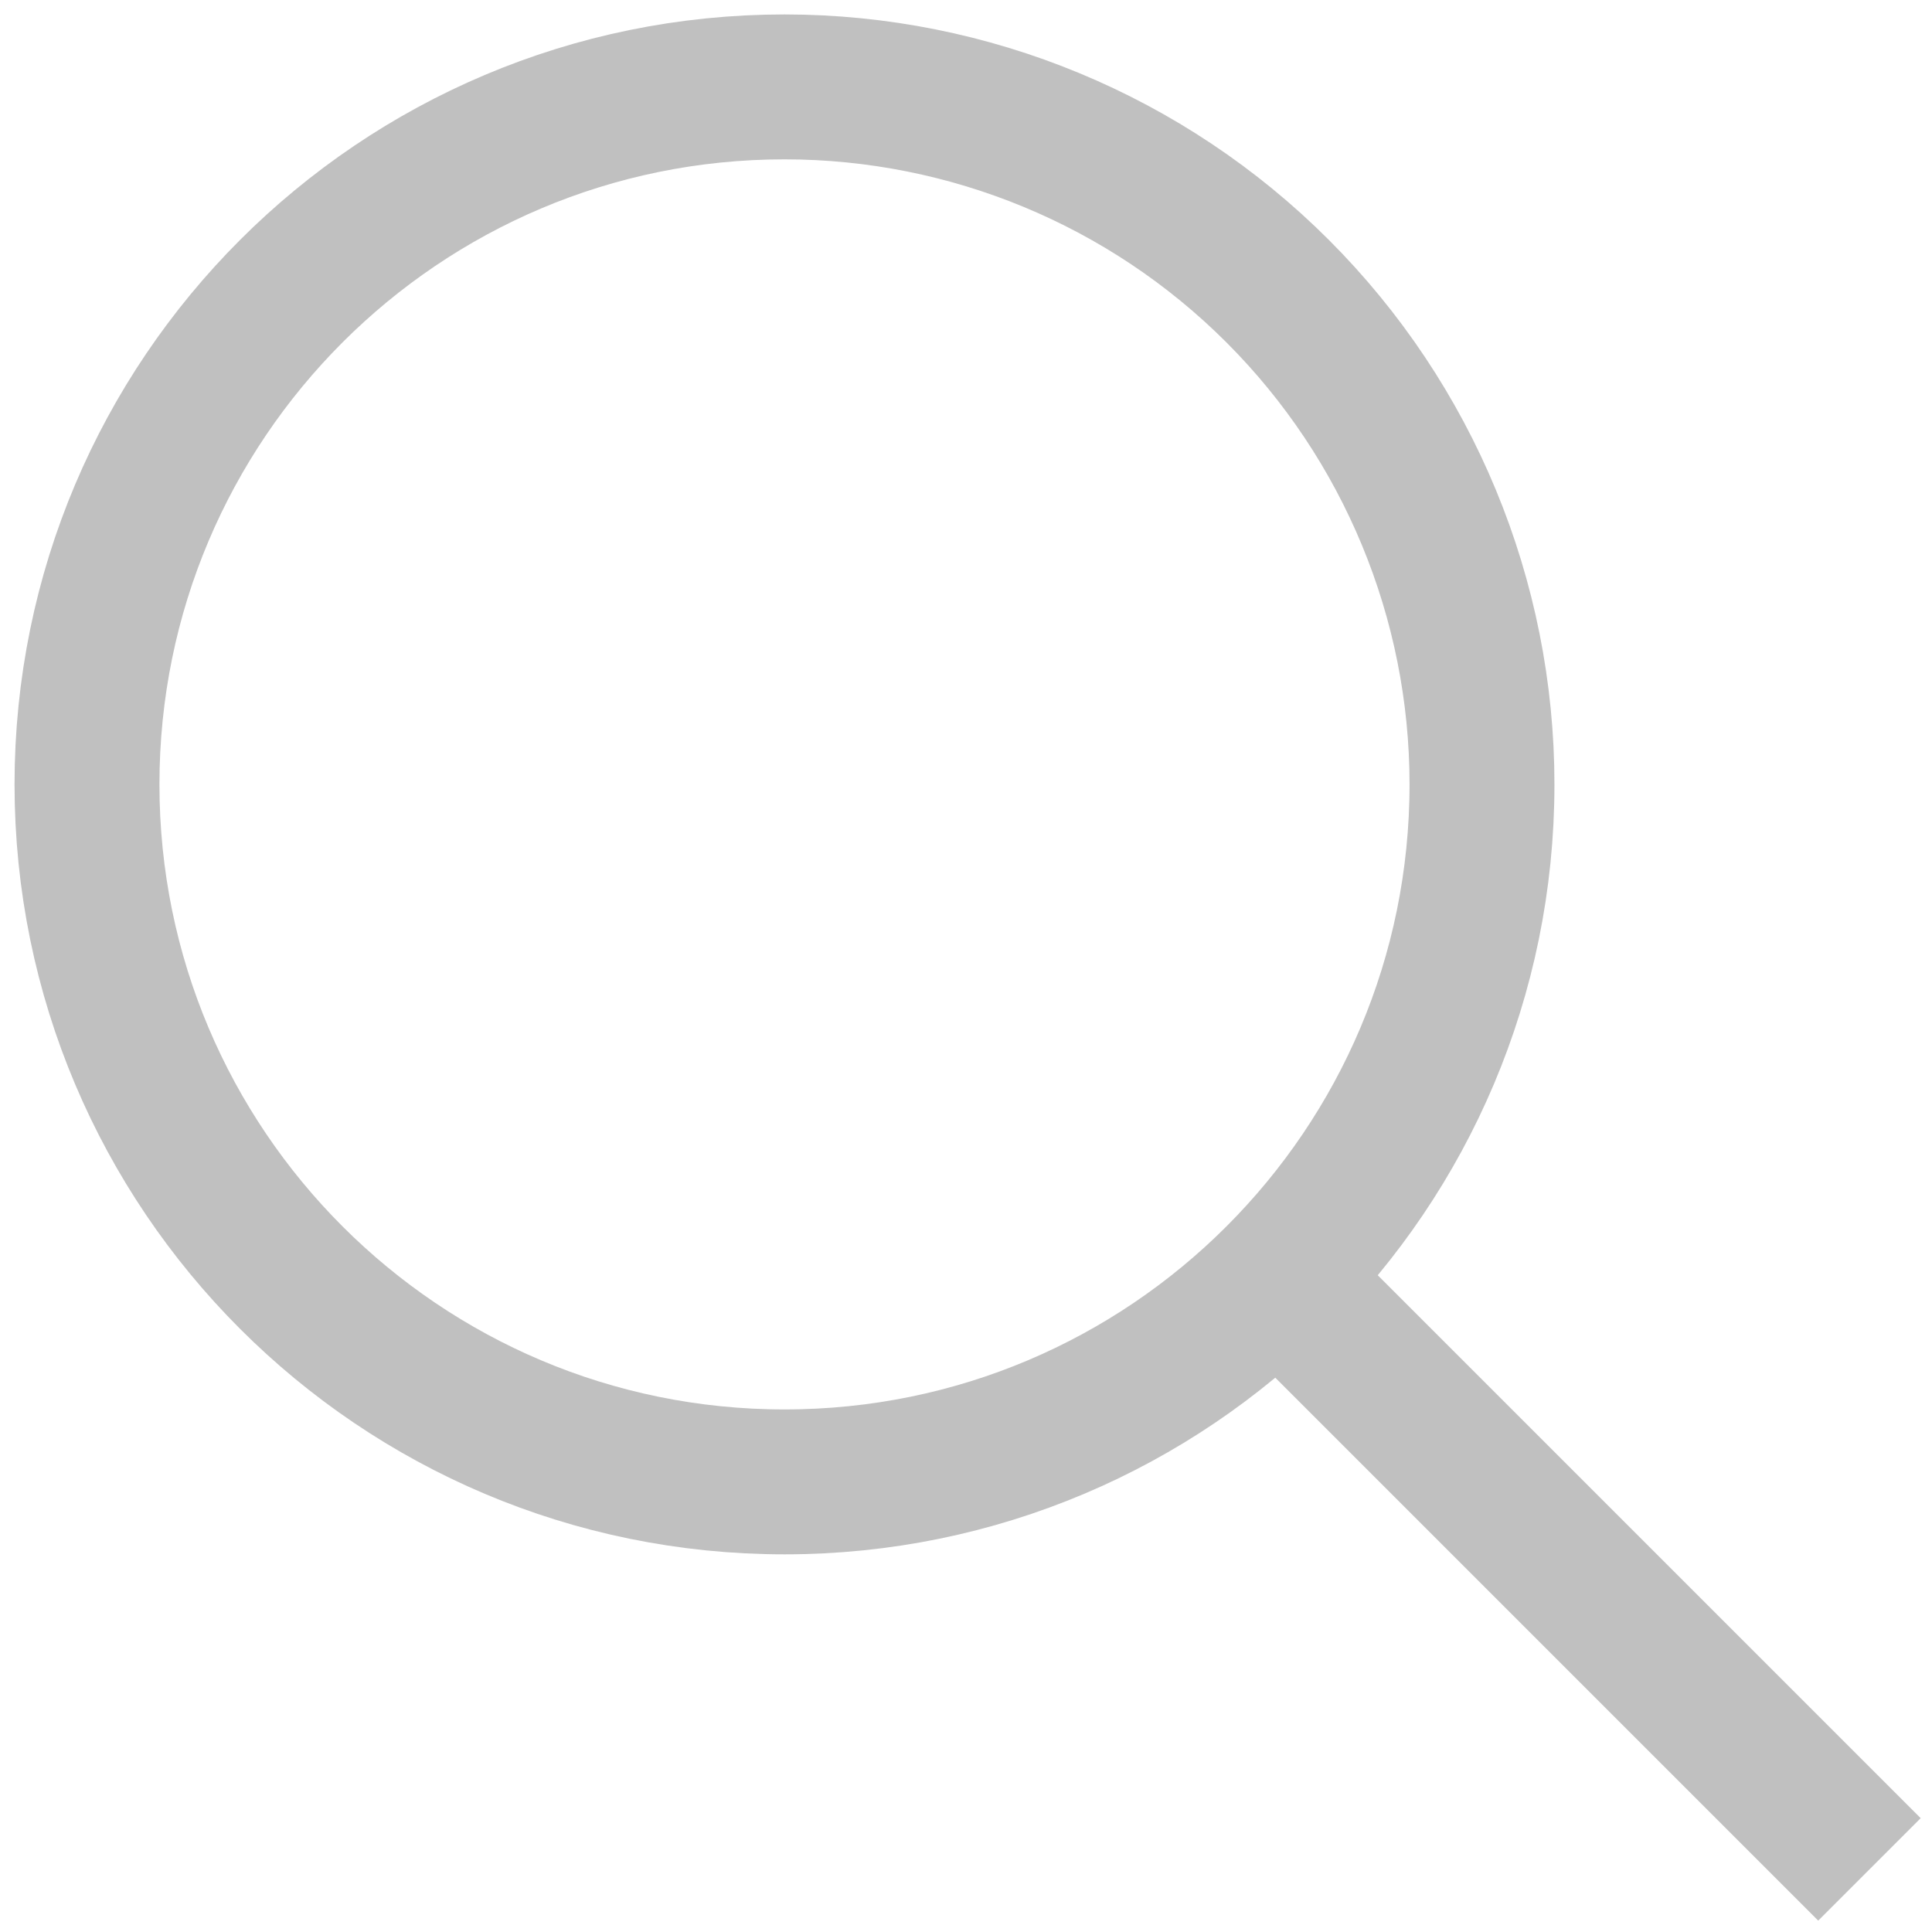
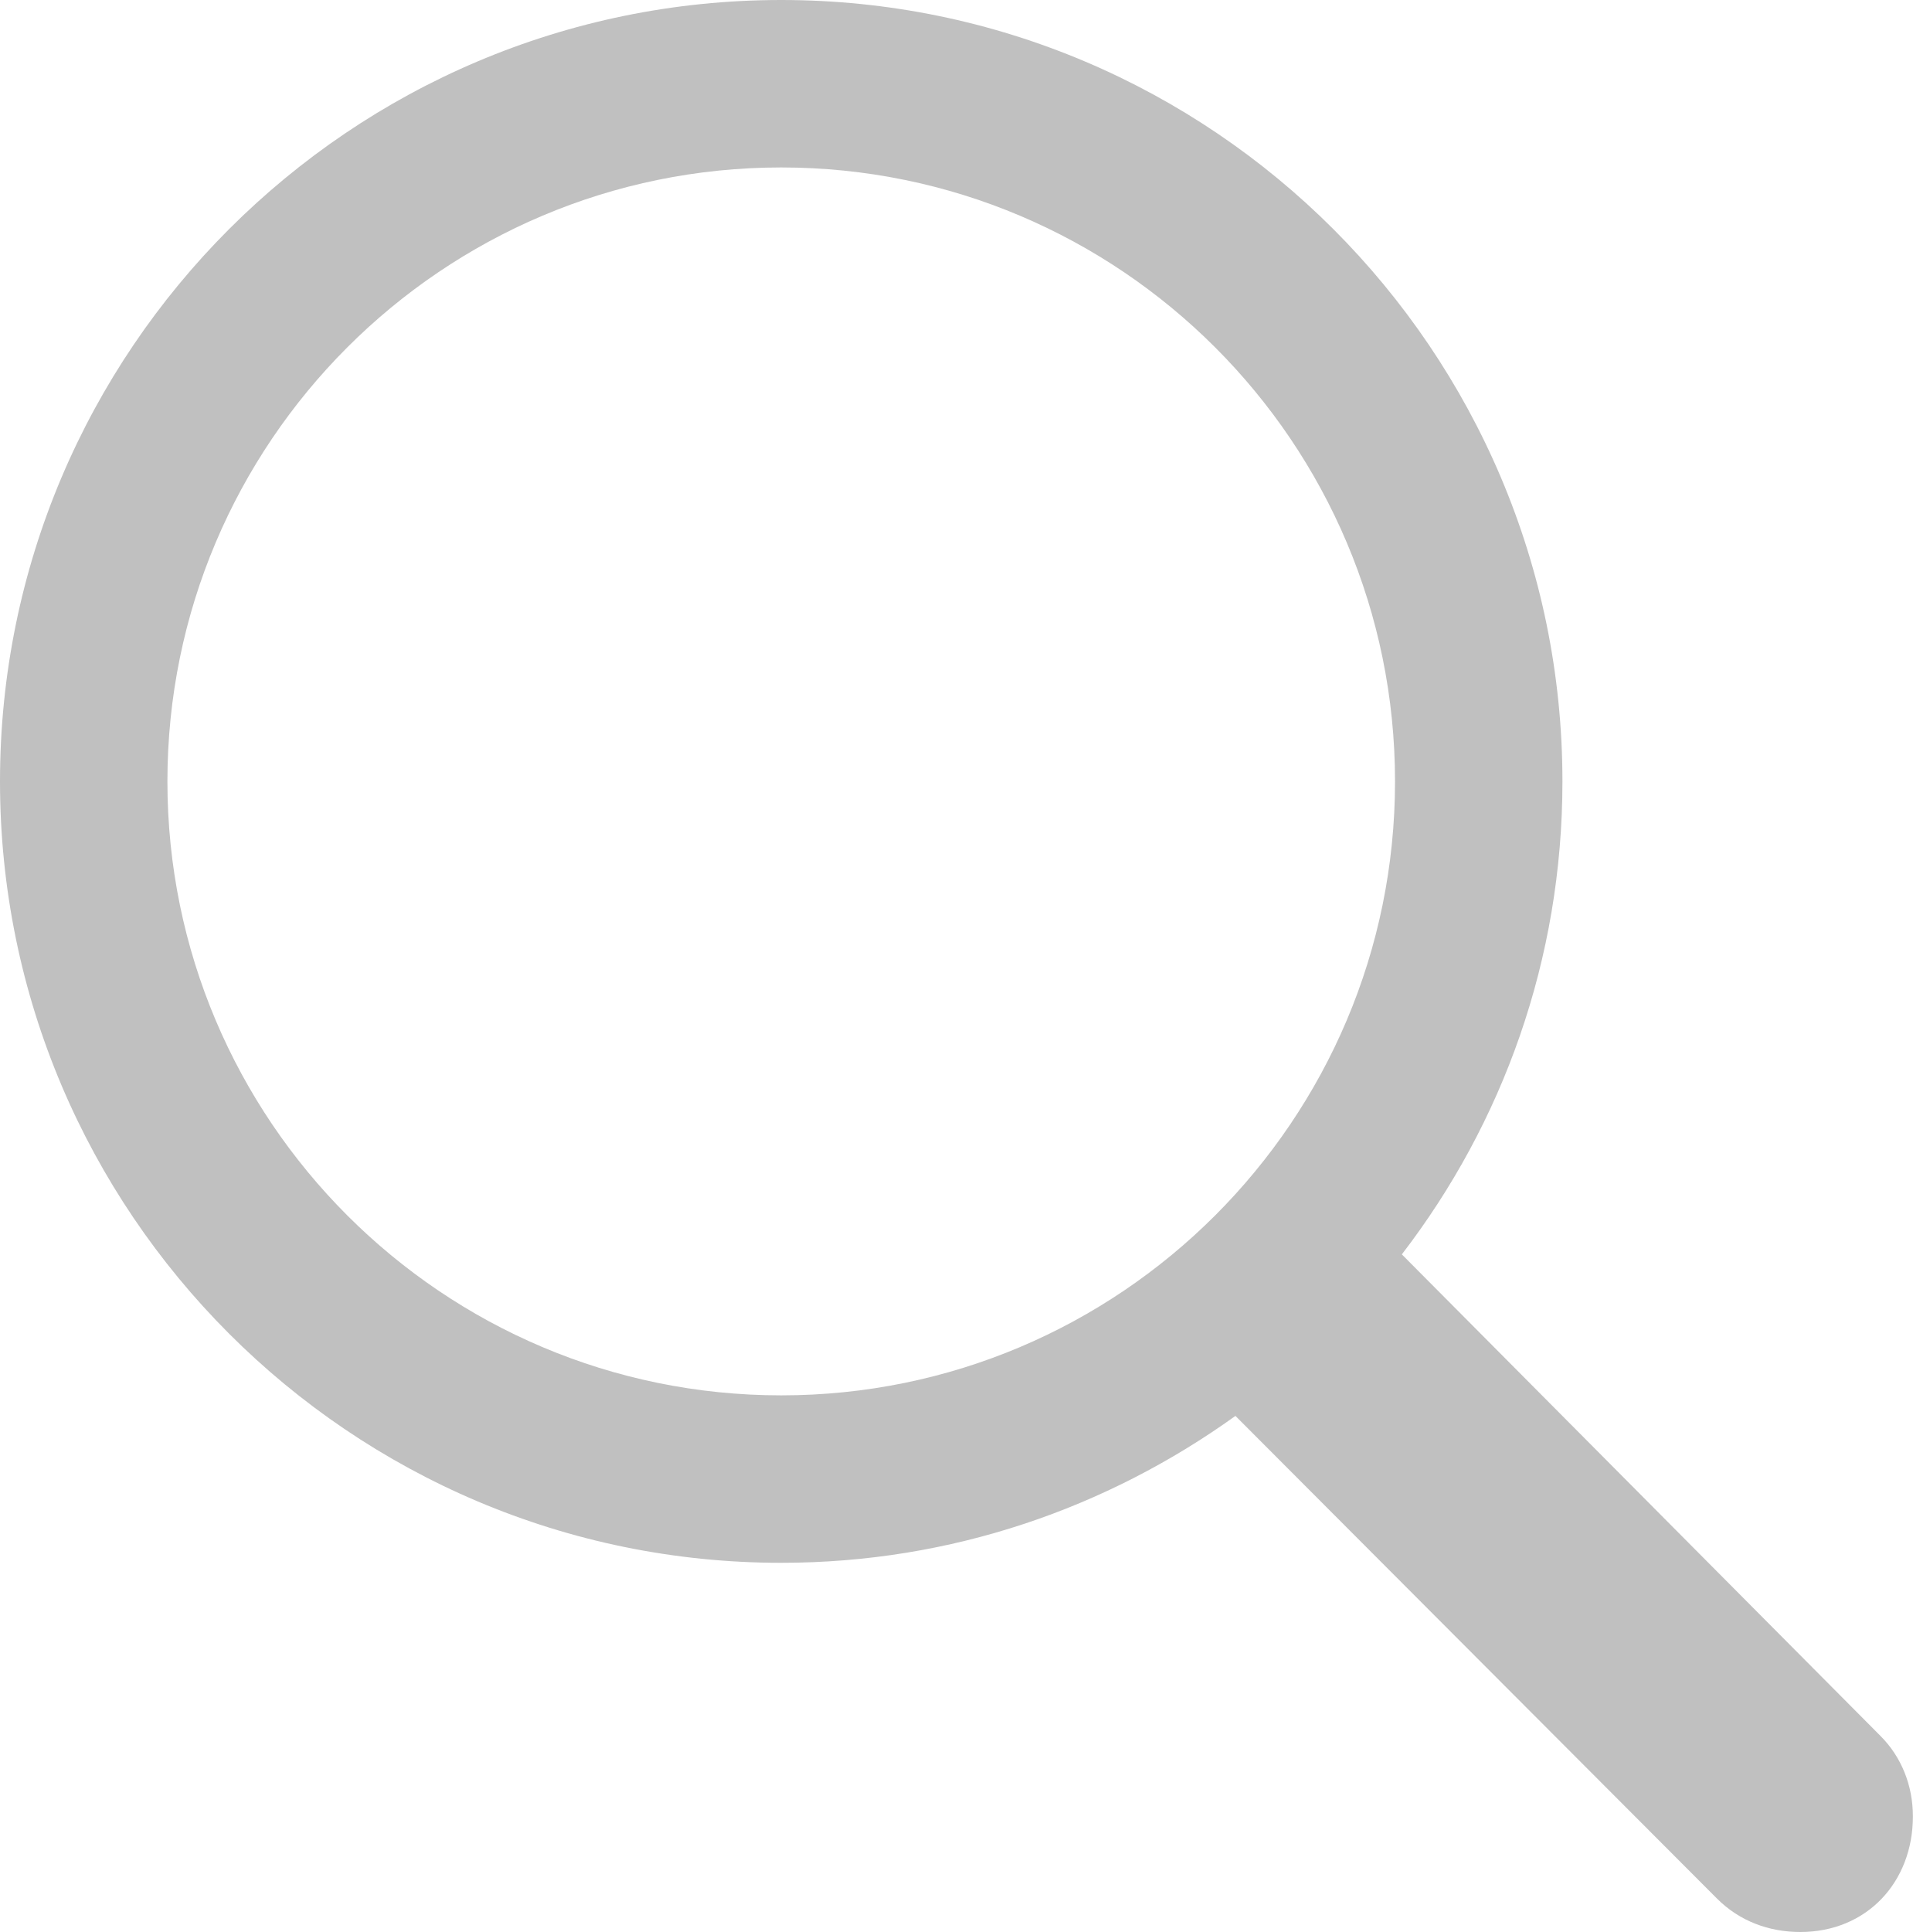
- <svg xmlns="http://www.w3.org/2000/svg" version="1.1" viewBox="0.0 0.0 40.0 40.0" fill="none" stroke="none" stroke-linecap="square" stroke-miterlimit="10">
-   <clipPath id="p.0">
-     <path d="m0 0l40.0 0l0 40.0l-40.0 0l0 -40.0z" clip-rule="nonzero" />
-   </clipPath>
-   <g clip-path="url(#p.0)">
-     <path fill="#000000" fill-opacity="0.0" d="m0 0l40.0 0l0 40.0l-40.0 0z" fill-rule="evenodd" />
-     <path fill="#000000" fill-opacity="0.0" d="m1.801 16.24l0 0c0 -7.976 6.465 -14.441 14.441 -14.441l0 0c3.83 0 7.503 1.521 10.211 4.23c2.708 2.708 4.23 6.381 4.23 10.211l0 0c0 7.976 -6.465 14.441 -14.441 14.441l0 0c-7.976 0 -14.441 -6.465 -14.441 -14.441z" fill-rule="evenodd" />
-     <path stroke="#c0c0c0" stroke-width="3.0" stroke-linejoin="round" stroke-linecap="butt" d="m1.801 16.24l0 0c0 -7.976 6.465 -14.441 14.441 -14.441l0 0c3.83 0 7.503 1.521 10.211 4.23c2.708 2.708 4.23 6.381 4.23 10.211l0 0c0 7.976 -6.465 14.441 -14.441 14.441l0 0c-7.976 0 -14.441 -6.465 -14.441 -14.441z" fill-rule="evenodd" />
-     <path fill="#000000" fill-opacity="0.0" d="m26.453 26.452l12.252 12.252" fill-rule="evenodd" />
-     <path stroke="#c0c0c0" stroke-width="3.0" stroke-linejoin="round" stroke-linecap="butt" d="m26.453 26.452l12.252 12.252" fill-rule="evenodd" />
+ <svg xmlns="http://www.w3.org/2000/svg" version="1.1" fill="#c0c0c0" viewBox="0.0 0.0 19.082 19.268">
+   <g>
+     <path d="M0 7.793C0 12.09 3.496 15.586 7.793 15.586C9.492 15.586 11.045 15.039 12.324 14.121L17.129 18.936C17.354 19.16 17.646 19.268 17.959 19.268C18.623 19.268 19.082 18.77 19.082 18.115C19.082 17.803 18.965 17.52 18.76 17.314L13.984 12.51C14.99 11.201 15.586 9.57 15.586 7.793C15.586 3.496 12.09 0 7.793 0C3.496 0 0 3.496 0 7.793ZM1.67 7.793C1.67 4.414 4.414 1.67 7.793 1.67C11.172 1.67 13.916 4.414 13.916 7.793C13.916 11.172 11.172 13.916 7.793 13.916C4.414 13.916 1.67 11.172 1.67 7.793Z" />
  </g>
</svg>
